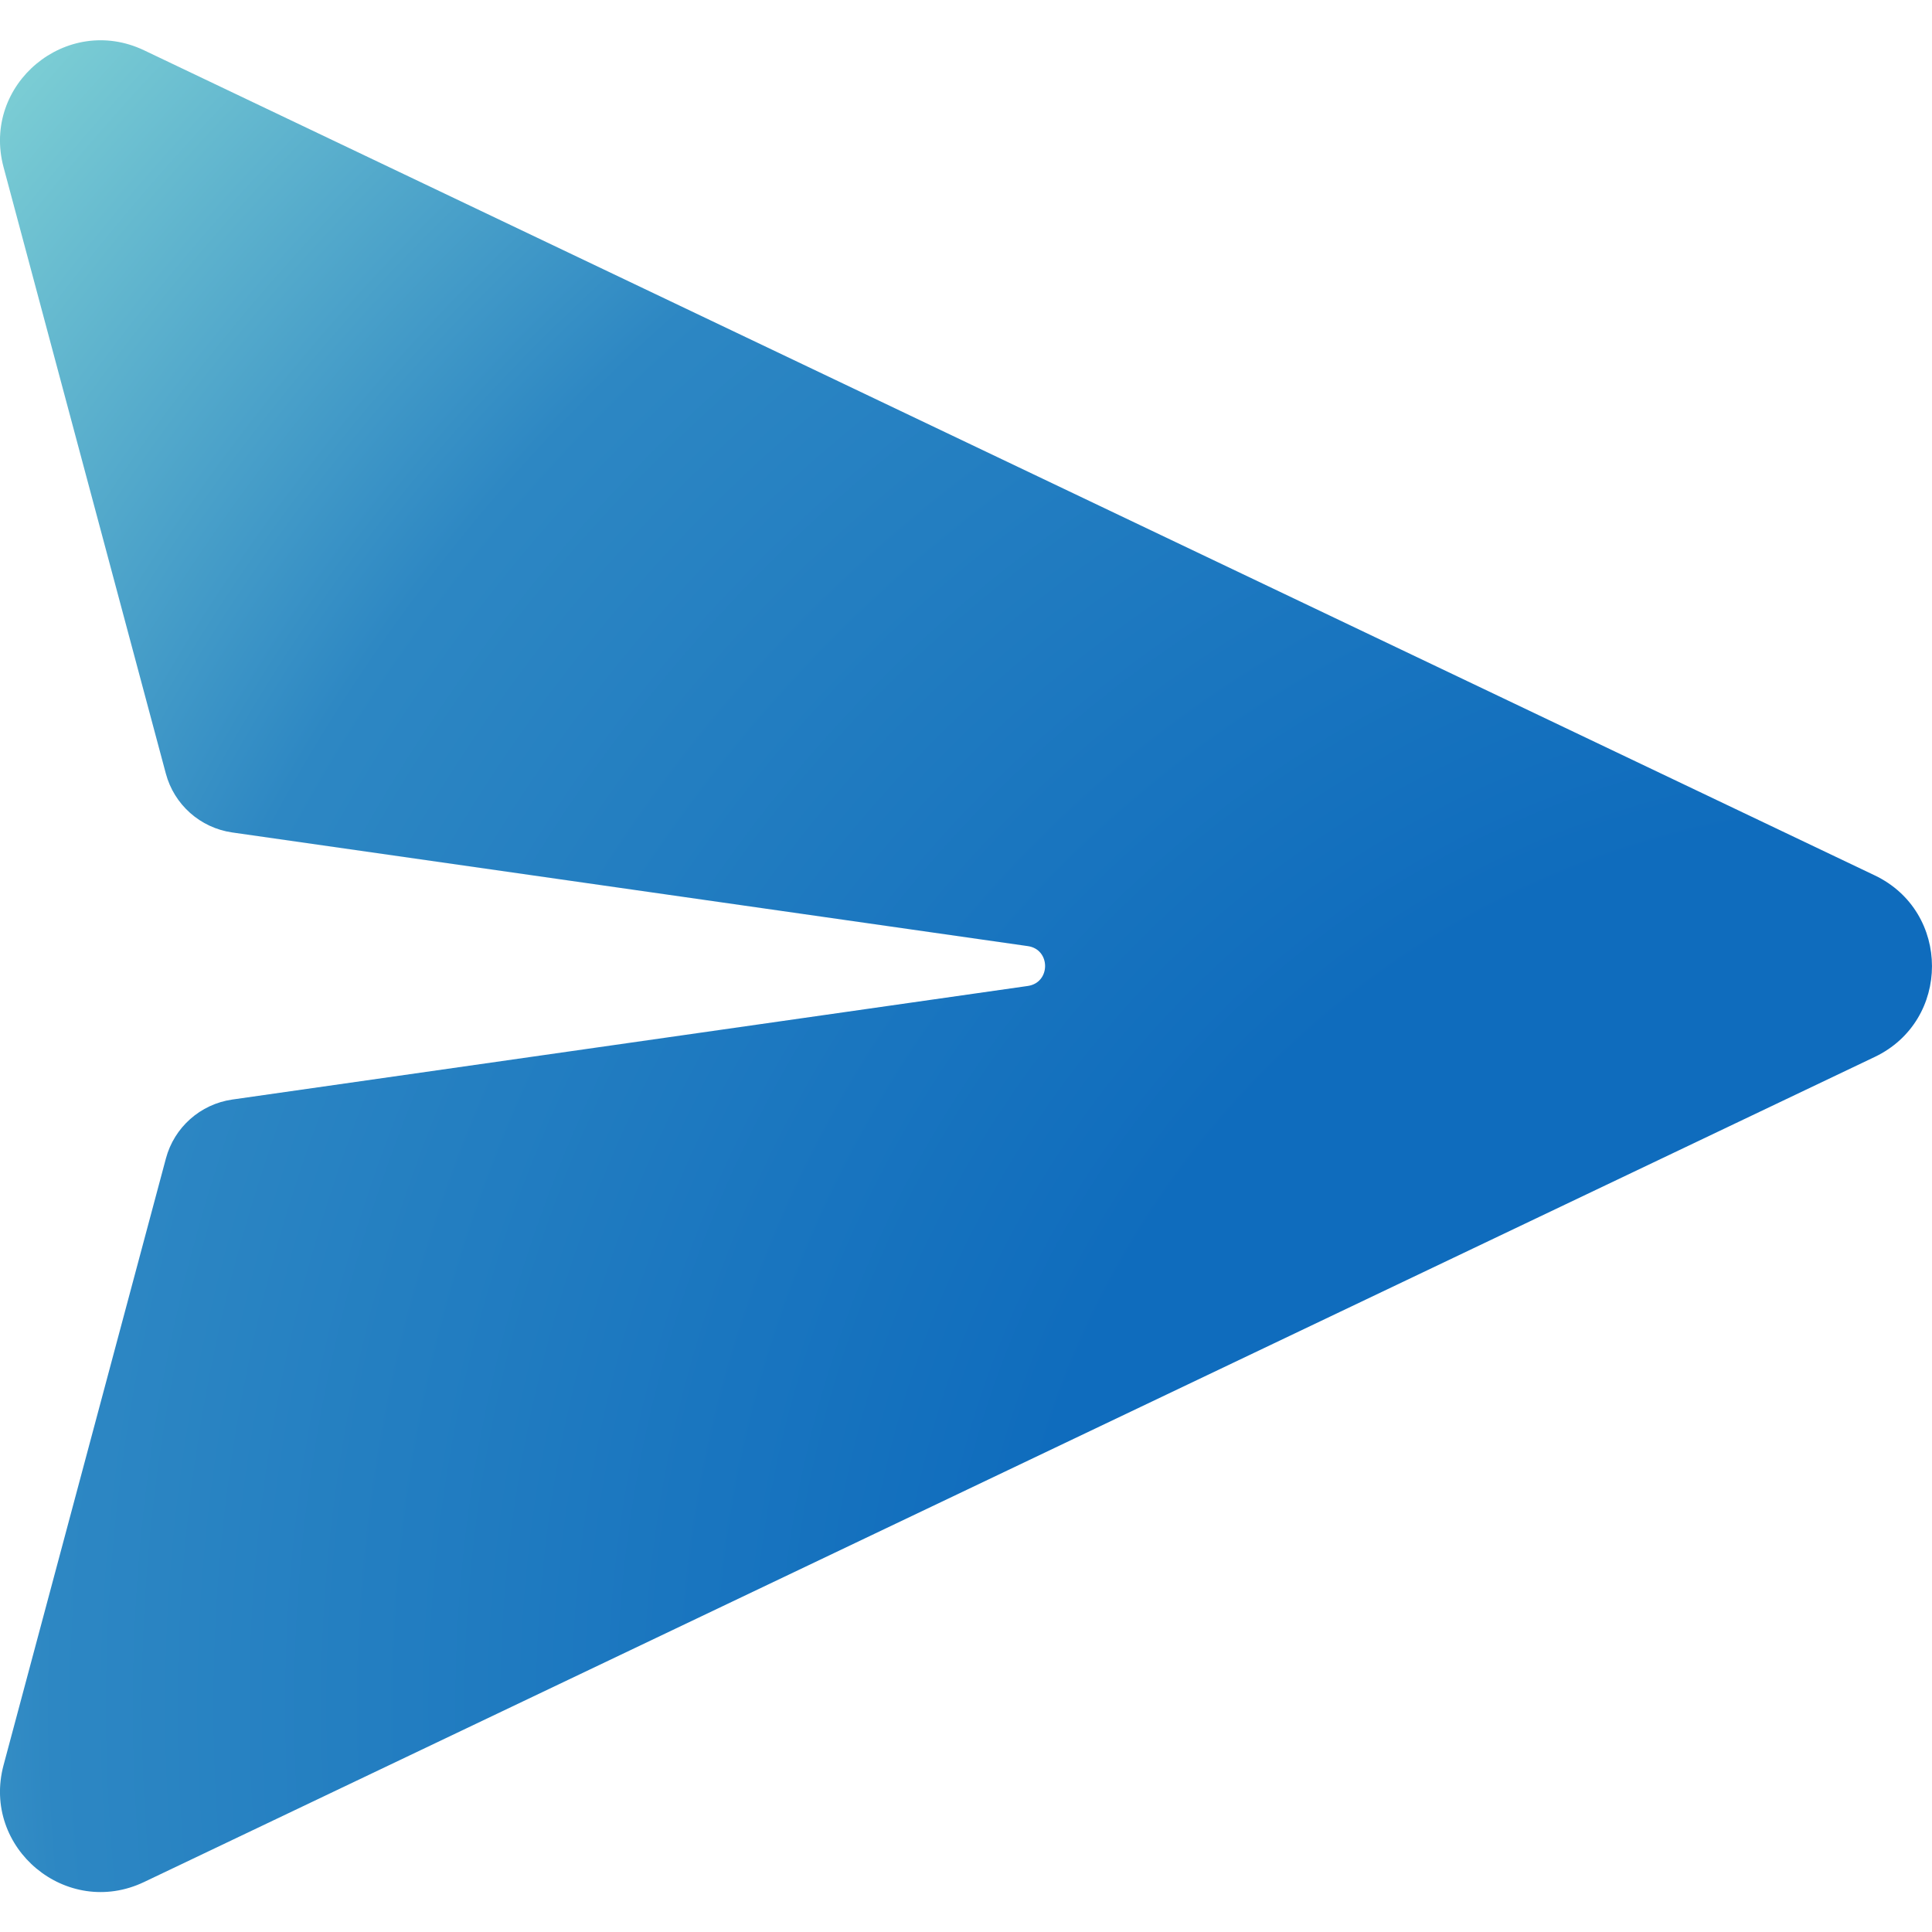
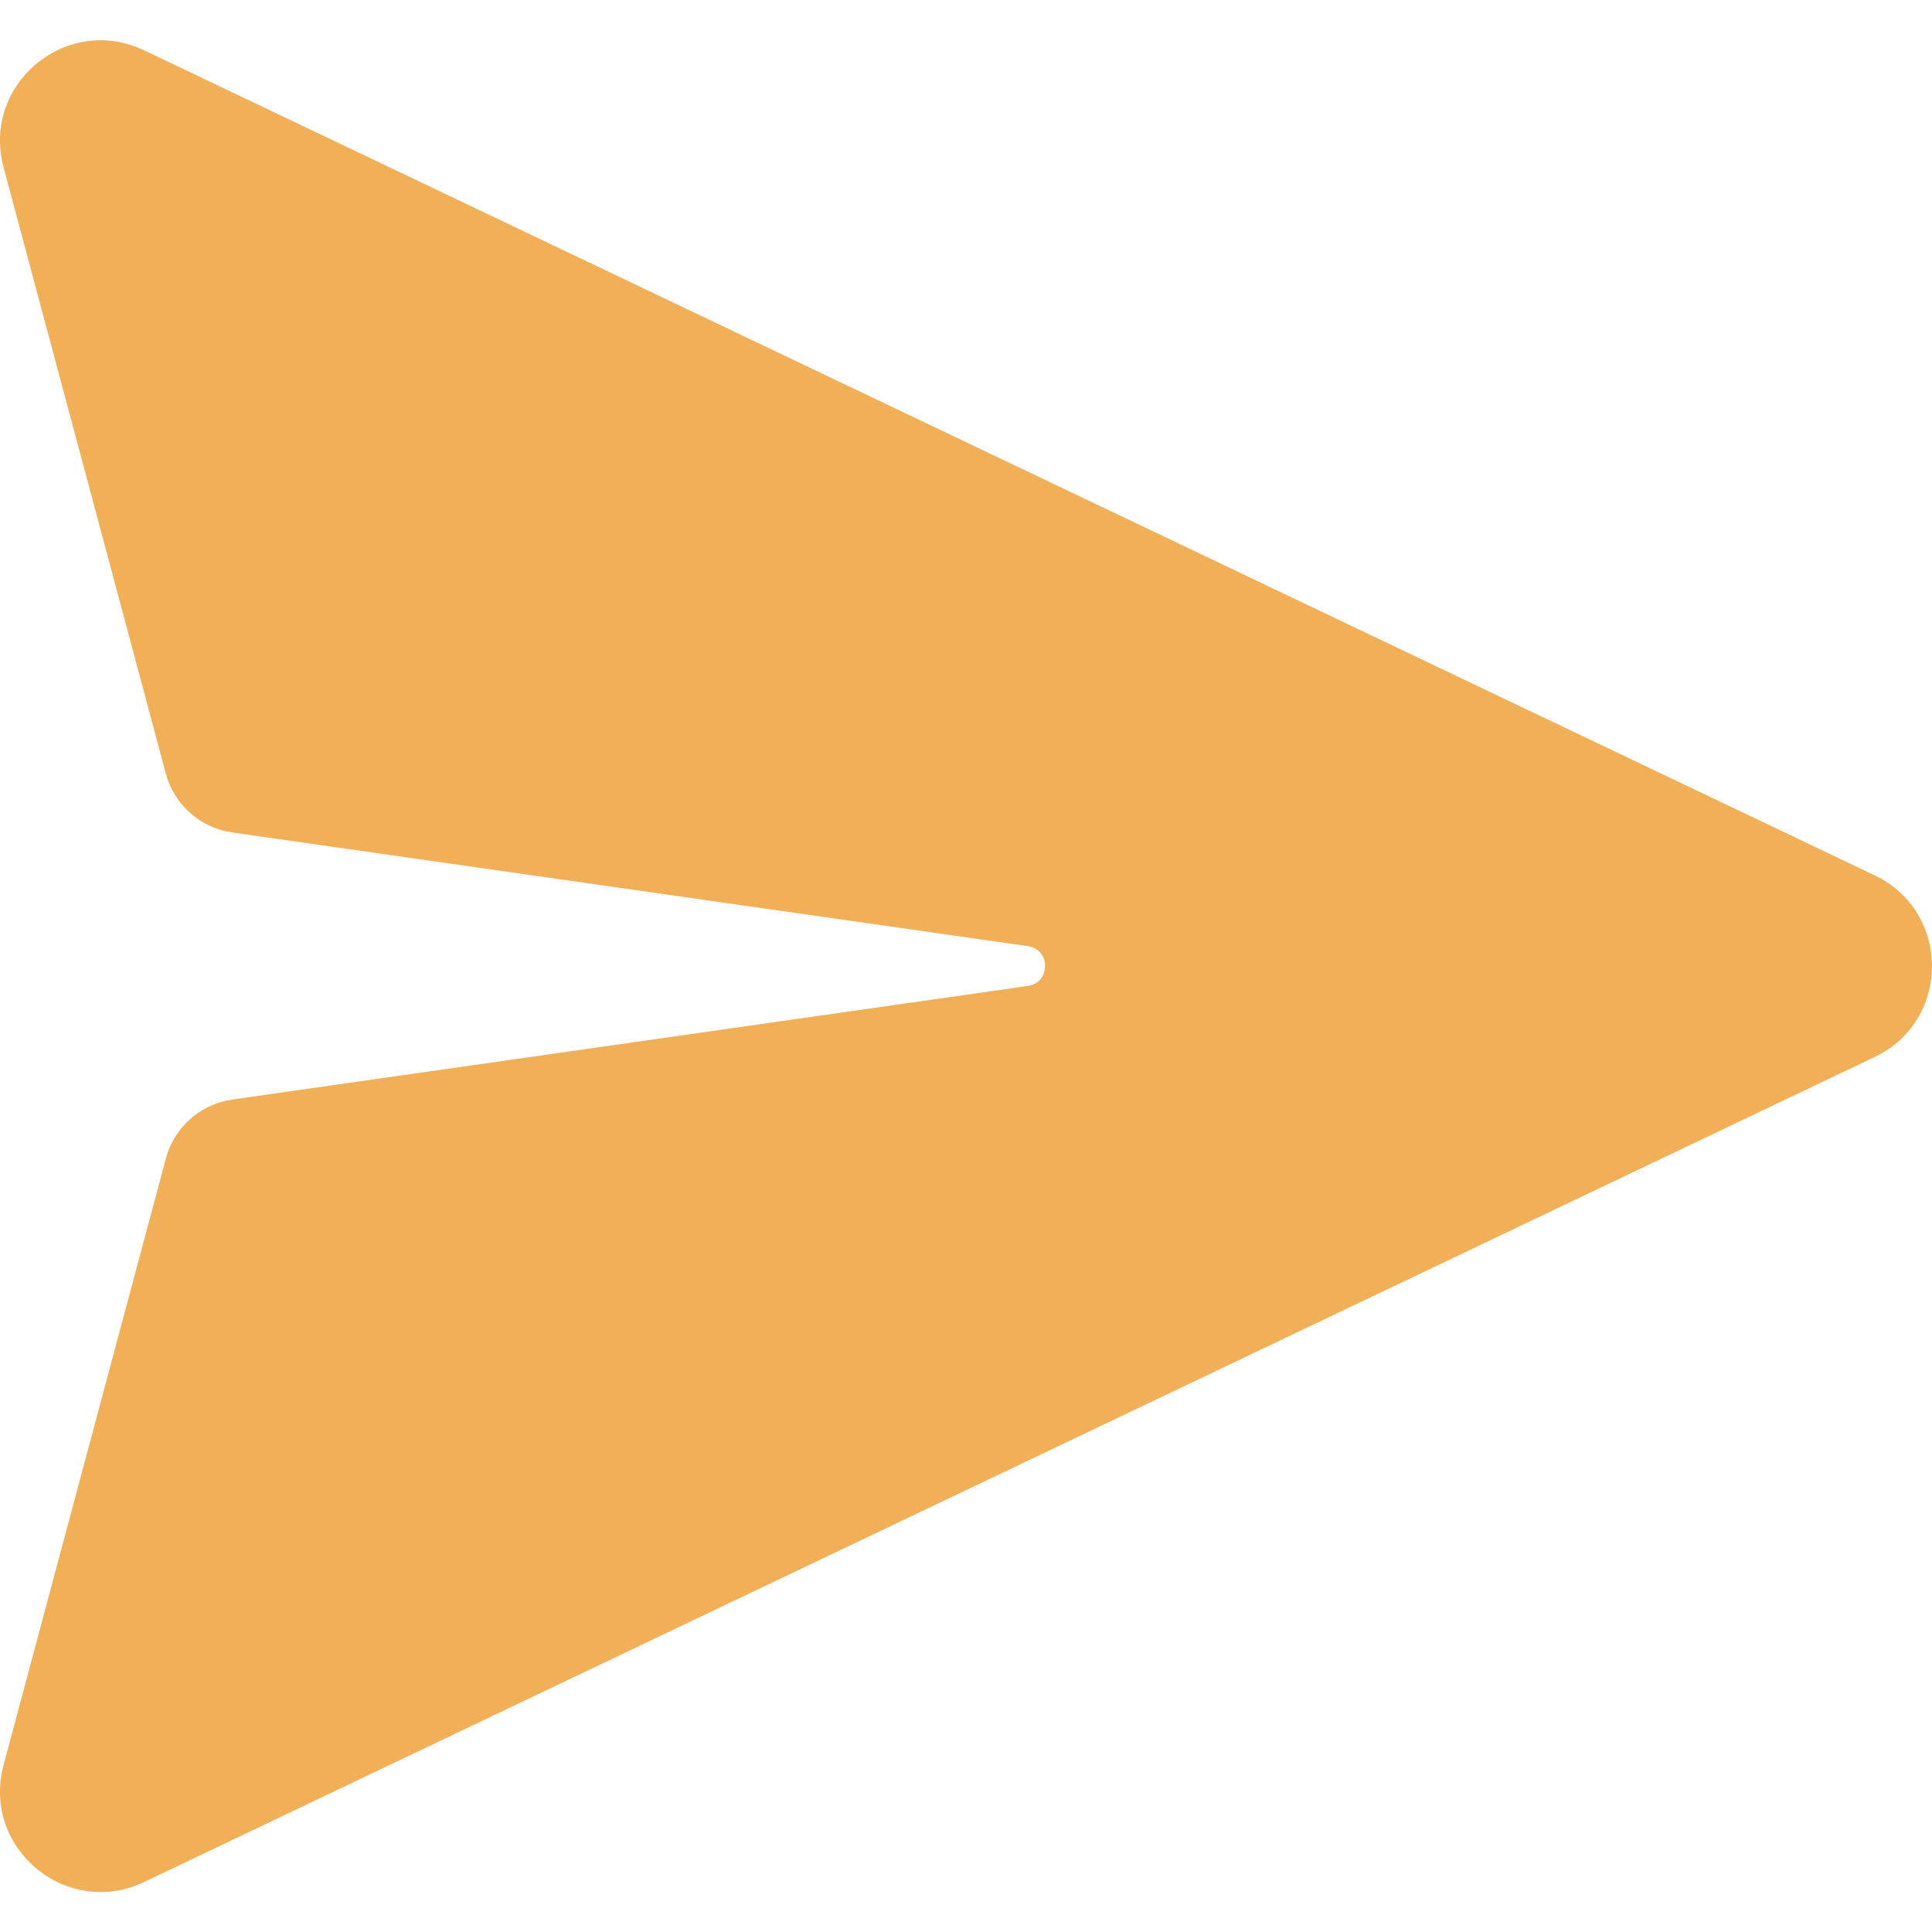
<svg xmlns="http://www.w3.org/2000/svg" width="24" height="24" viewBox="0 0 24 24" fill="none">
  <path d="M1.79 0.625C0.827 0.166 -0.231 1.046 0.044 2.076L2.06 9.609C2.163 9.996 2.488 10.284 2.884 10.341L12.768 11.753C13.054 11.793 13.054 12.207 12.768 12.248L2.885 13.659C2.489 13.716 2.164 14.004 2.061 14.391L0.044 21.928C-0.231 22.958 0.827 23.838 1.79 23.379L23.288 13.13C24.237 12.678 24.237 11.326 23.288 10.874L1.79 0.625Z" fill="url(#paint0_radial_2280_119090)" />
  <defs>
    <radialGradient id="paint0_radial_2280_119090" cx="0" cy="0" r="1" gradientUnits="userSpaceOnUse" gradientTransform="translate(24.0234 21.2469) rotate(-142.006) scale(33.4402 32.3913)">
-       <stop offset="0.336" stop-color="#0F6CBD" />
-       <stop offset="0.703" stop-color="#2D87C3" />
-       <stop offset="1" stop-color="#8DDDD8" />
+       <stop offset="1" style="stop-color: rgba(233, 133, 1, 0.66);" />
+       <stop offset="0.703" style="stop-color: rgba(233, 133, 1, 0.44);" />
+       <stop offset="0.375" style="stop-color: rgb(233, 131, 1);" />
    </radialGradient>
  </defs>
</svg>
